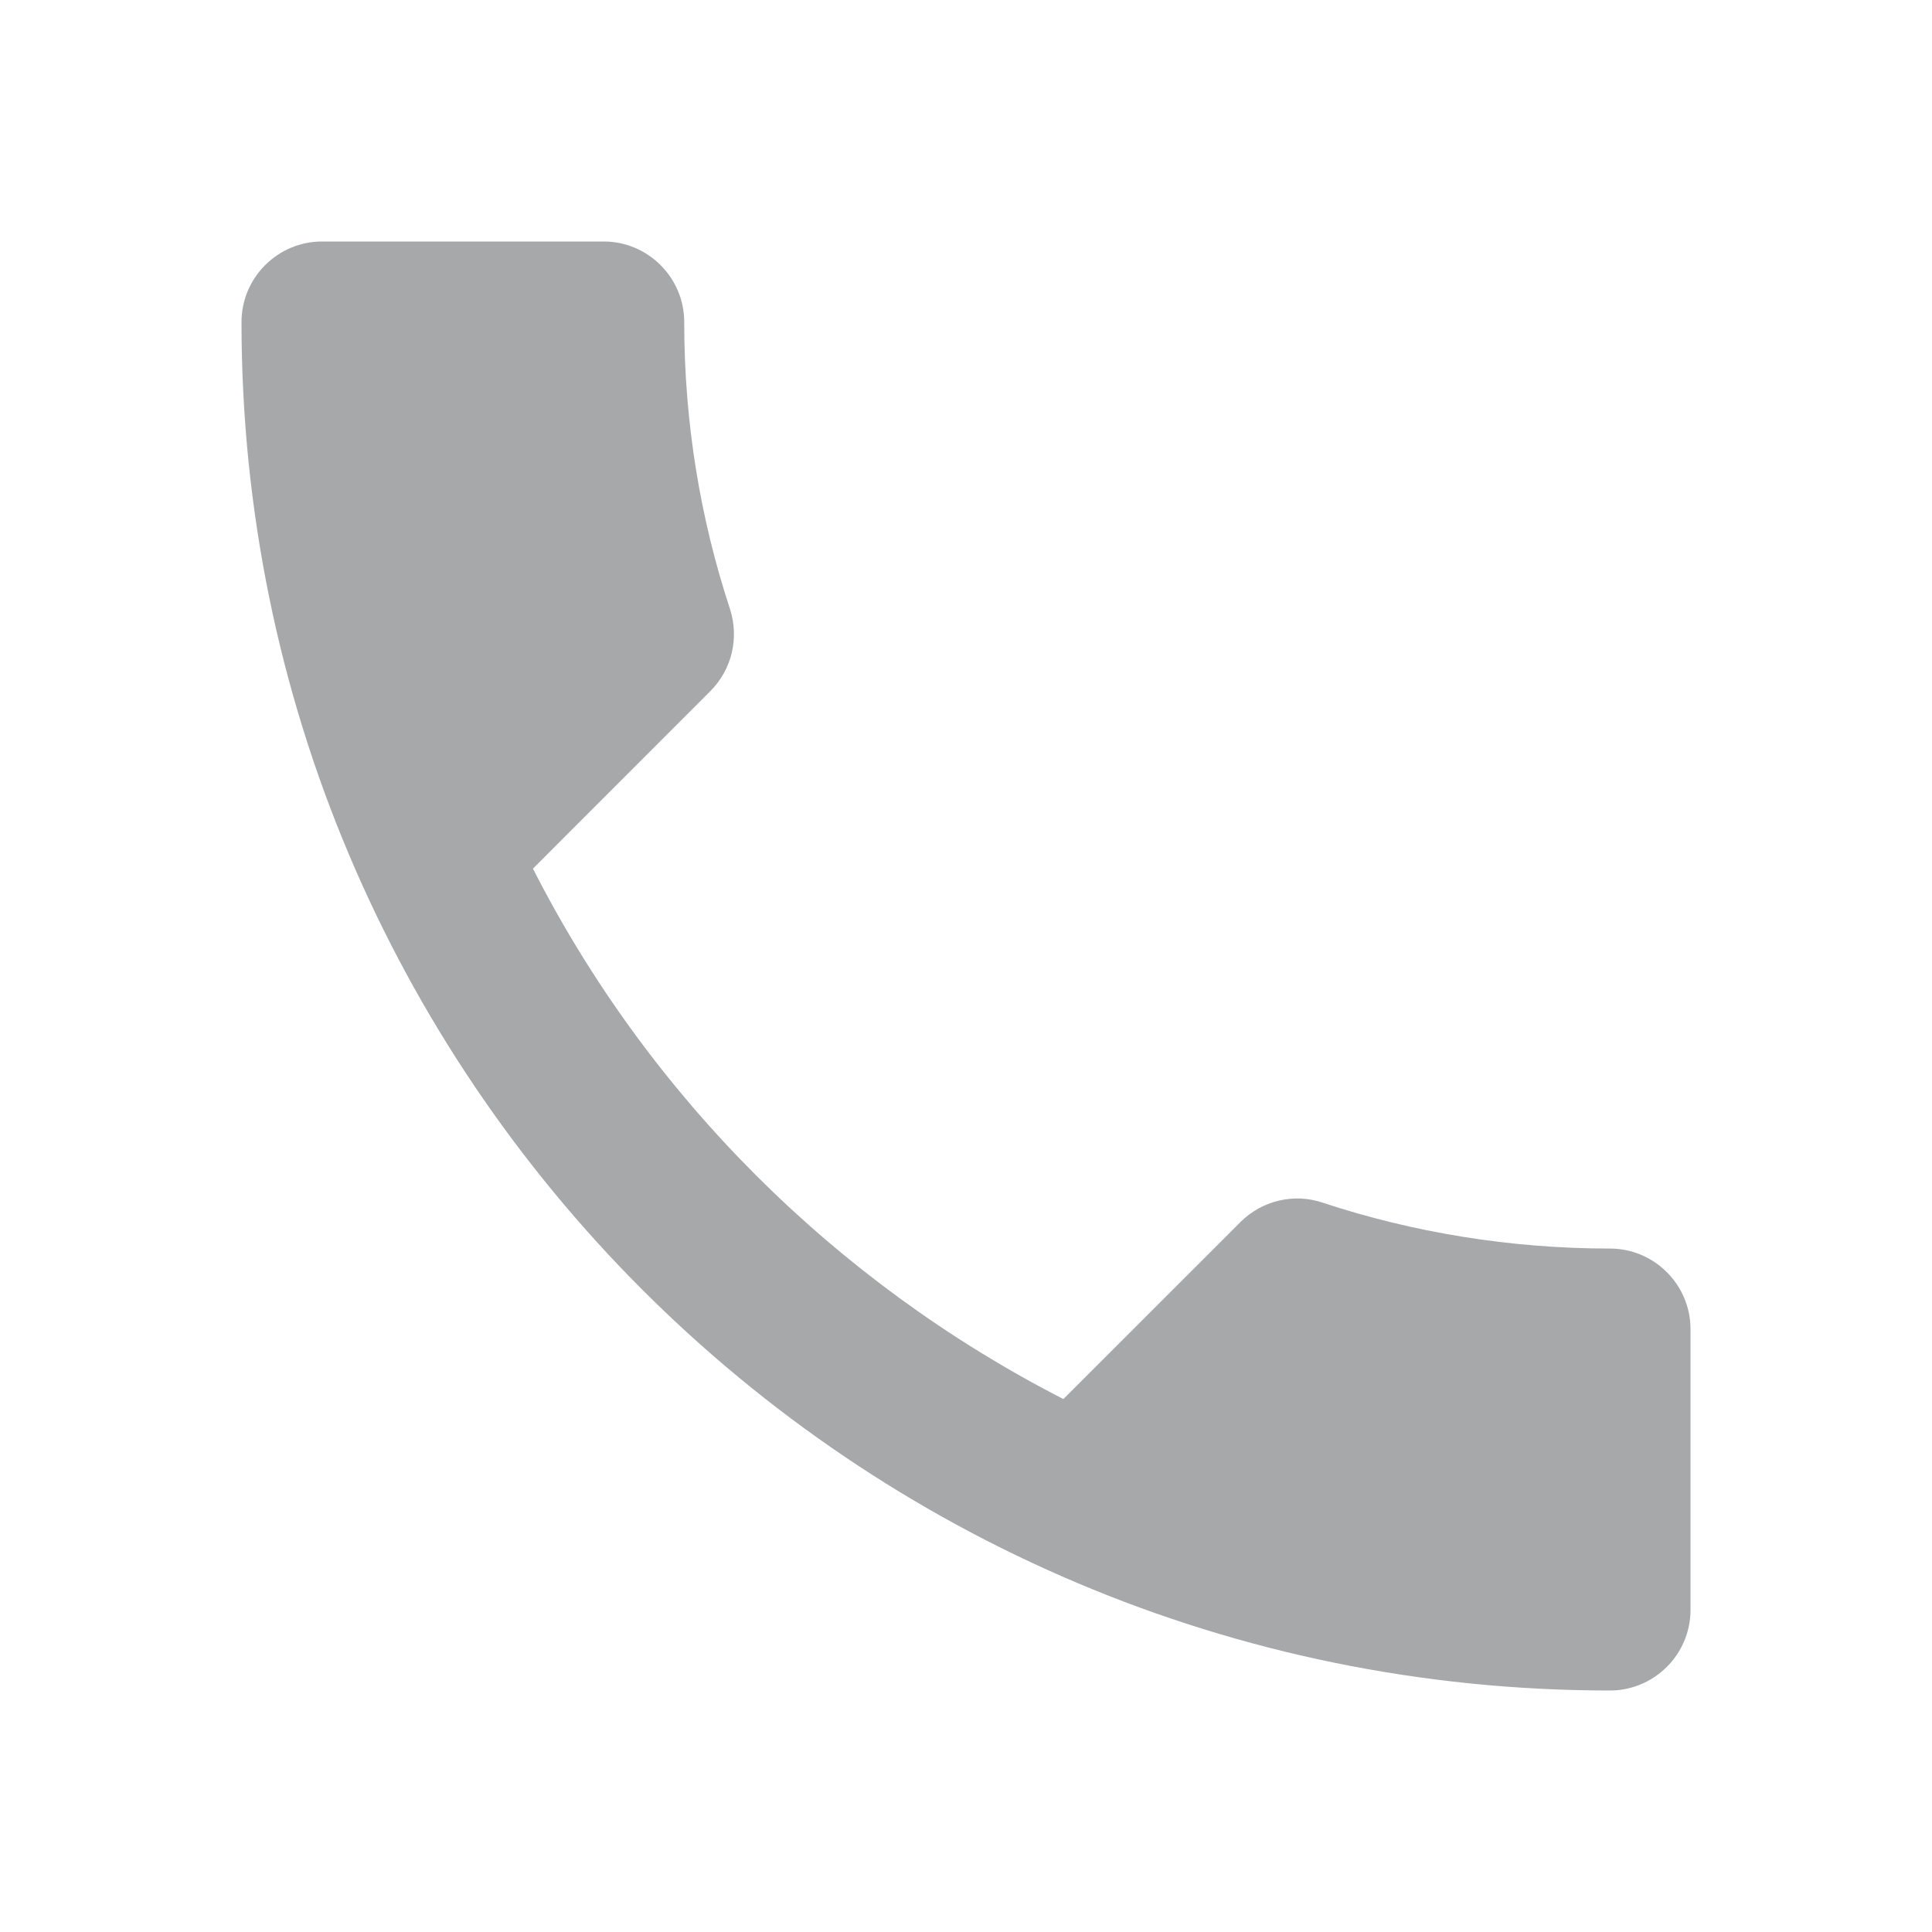
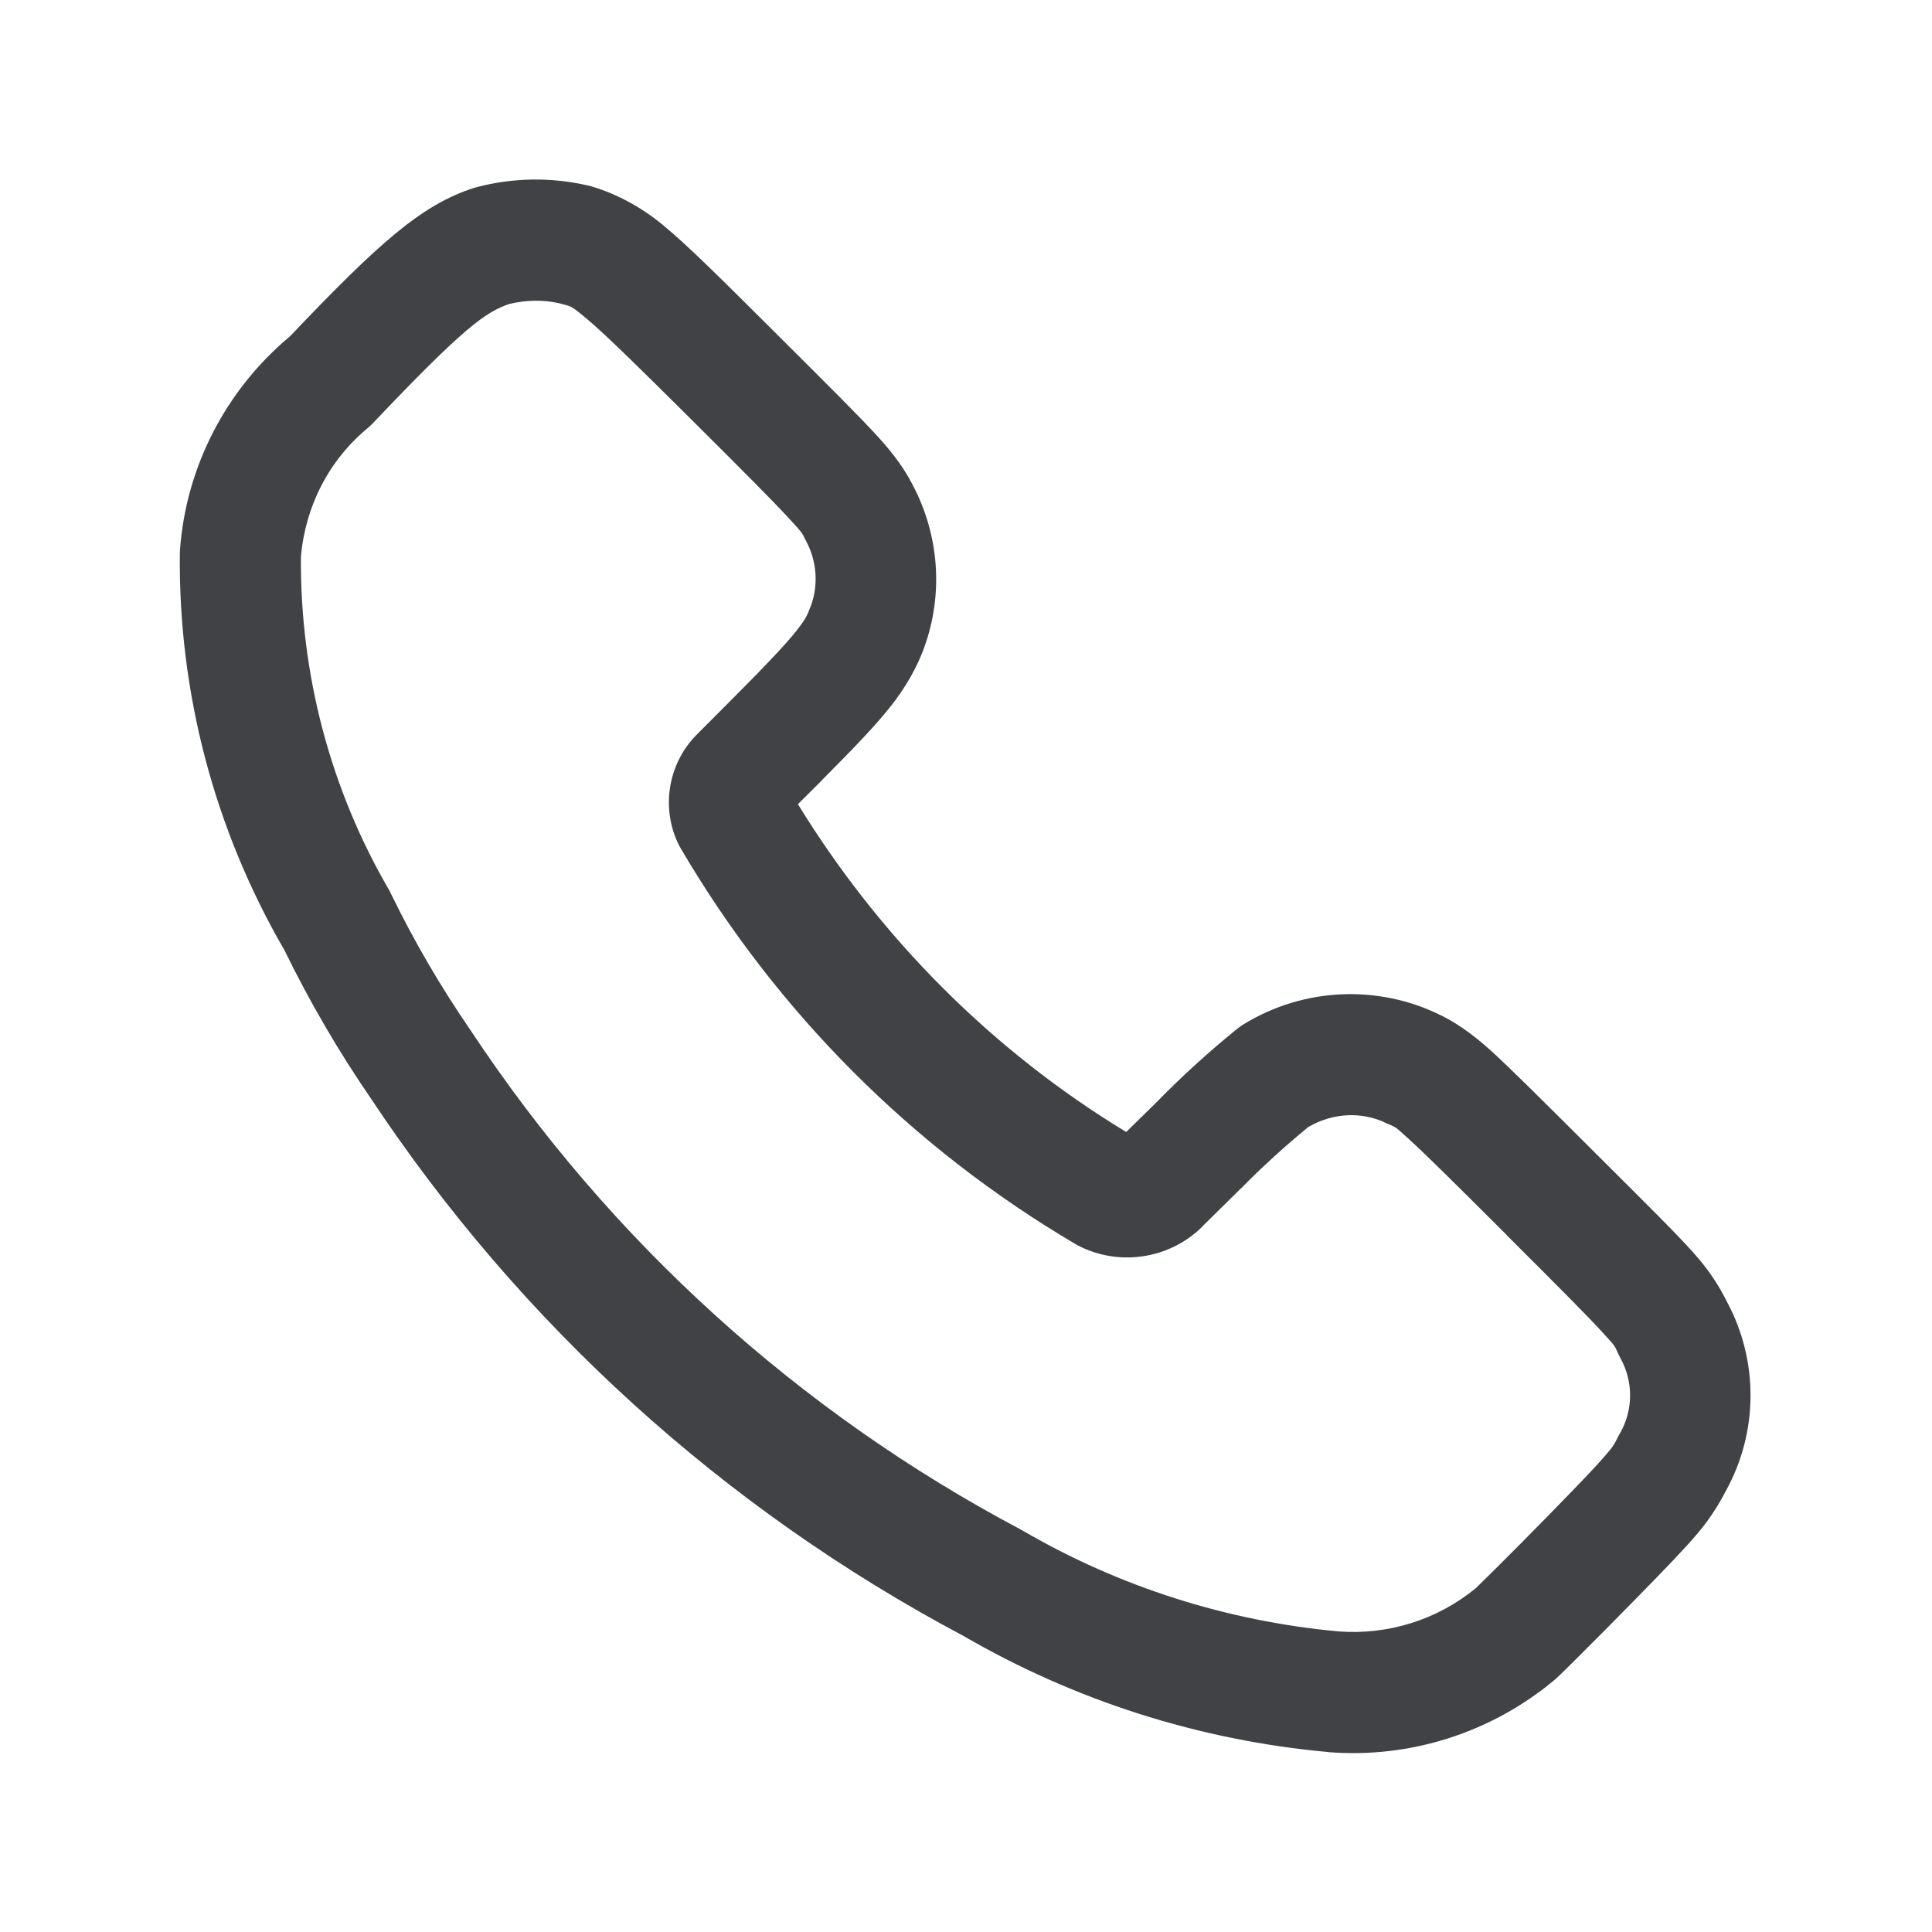
- <svg xmlns="http://www.w3.org/2000/svg" width="20" height="20" viewBox="0 0 20 20" fill="none">
-   <path d="M5.517 8.992C6.717 11.35 8.65 13.275 11.008 14.483L12.842 12.65C13.067 12.425 13.4 12.35 13.692 12.45C14.625 12.758 15.633 12.925 16.667 12.925C17.125 12.925 17.5 13.3 17.5 13.758V16.667C17.5 17.125 17.125 17.5 16.667 17.5C8.842 17.5 2.5 11.158 2.5 3.333C2.5 2.875 2.875 2.5 3.333 2.5H6.25C6.708 2.5 7.083 2.875 7.083 3.333C7.083 4.375 7.25 5.375 7.558 6.308C7.65 6.6 7.583 6.925 7.35 7.158L5.517 8.992Z" fill="#A7A8AA" />
+ <svg xmlns="http://www.w3.org/2000/svg" width="24" height="24" viewBox="0 0 24 24" fill="none" version="1.1" id="svg1">
+   <defs id="defs1" />
+   <path style="baseline-shift:baseline;clip-rule:evenodd;display:inline;overflow:visible;vector-effect:none;fill:#404246;fill-rule:evenodd;stroke-linecap:round;stroke-linejoin:round;enable-background:accumulate;stop-color:#000000;stop-opacity:1;opacity:1" d="M 7.305,2.305 C 6.849,2.199 6.376,2.206 5.924,2.324 a 0.75,0.75 0 0 0 -0.041,0.012 C 5.231,2.546 4.697,3.028 3.602,4.178 2.808,4.841 2.312,5.796 2.236,6.828 a 0.75,0.75 0 0 0 -0.002,0.045 c -0.019,1.731 0.43,3.433 1.299,4.93 0.312,0.638 0.668,1.251 1.07,1.836 1.86,2.808 4.392,5.105 7.367,6.684 1.386,0.804 2.93,1.296 4.525,1.441 a 0.75,0.75 0 0 0 0.01,0.002 c 1.01,0.079 2.011,-0.239 2.791,-0.885 a 0.75,0.75 0 0 0 0.025,-0.021 c 0.088,-0.08 0.184,-0.177 0.361,-0.354 0.177,-0.177 0.404,-0.404 0.637,-0.643 0.384,-0.392 0.6,-0.616 0.766,-0.811 0.159,-0.187 0.27,-0.369 0.354,-0.531 0.404,-0.729 0.409,-1.616 0.014,-2.35 C 21.372,16.008 21.246,15.792 21.027,15.551 20.802,15.301 20.453,14.957 19.773,14.279 19.114,13.622 18.765,13.274 18.518,13.049 18.273,12.827 18.06,12.69 17.9,12.613 17.12,12.225 16.19,12.268 15.447,12.725 a 0.75,0.75 0 0 0 -0.078,0.055 c -0.357,0.289 -0.697,0.599 -1.018,0.928 L 13.99,14.062 C 12.323,13.05 10.933,11.651 9.912,9.99 L 10.221,9.682 a 0.75,0.75 0 0 0 0,-0.002 c 0.393,-0.394 0.646,-0.658 0.842,-0.904 0.195,-0.246 0.333,-0.498 0.418,-0.732 v -0.002 C 11.722,7.379 11.667,6.644 11.336,6.021 11.253,5.856 11.119,5.656 10.896,5.414 10.668,5.166 10.316,4.815 9.678,4.18 8.95,3.454 8.56,3.065 8.242,2.801 7.925,2.537 7.597,2.388 7.344,2.314 a 0.75,0.75 0 0 0 -0.039,-0.01 z M 6.943,3.766 c 0.159,0.045 0.135,0.019 0.34,0.189 0.215,0.179 0.61,0.564 1.336,1.287 0.638,0.635 0.989,0.988 1.174,1.189 0.185,0.201 0.169,0.187 0.209,0.268 a 0.75,0.75 0 0 0 0.012,0.023 c 0.133,0.248 0.155,0.54 0.059,0.805 a 0.75,0.75 0 0 0 -0.002,0.002 C 10.027,7.649 10.008,7.69 9.887,7.844 9.765,7.997 9.54,8.238 9.158,8.621 L 8.654,9.127 a 0.75,0.75 0 0 0 -0.004,0.004 C 8.293,9.494 8.206,10.054 8.439,10.508 a 0.75,0.75 0 0 0 0.021,0.037 c 1.187,2.024 2.87,3.712 4.891,4.904 a 0.75,0.75 0 0 0 0.027,0.016 c 0.505,0.27 1.136,0.182 1.547,-0.217 a 0.75,0.75 0 0 0 0.002,-0.004 l 0.486,-0.479 a 0.75,0.75 0 0 0 0.012,-0.01 c 0.261,-0.267 0.538,-0.517 0.826,-0.754 0.302,-0.177 0.668,-0.2 0.982,-0.043 a 0.75,0.75 0 0 0 0.012,0.004 c 0.109,0.052 0.07,0.019 0.264,0.195 0.194,0.176 0.547,0.525 1.205,1.182 a 0.75,0.75 0 0 0 0,0.002 c 0.679,0.677 1.029,1.029 1.199,1.217 0.17,0.188 0.132,0.139 0.201,0.283 a 0.75,0.75 0 0 0 0.018,0.035 c 0.158,0.288 0.157,0.635 -0.004,0.922 a 0.75,0.75 0 0 0 -0.016,0.027 c -0.062,0.122 -0.063,0.131 -0.17,0.256 -0.107,0.125 -0.315,0.344 -0.695,0.732 -0.228,0.233 -0.45,0.457 -0.623,0.629 -0.162,0.161 -0.286,0.282 -0.289,0.285 -0.478,0.394 -1.09,0.586 -1.707,0.539 -1.382,-0.127 -2.721,-0.552 -3.92,-1.25 a 0.75,0.75 0 0 0 -0.025,-0.014 C 9.925,17.542 7.577,15.413 5.854,12.811 a 0.75,0.75 0 0 0 -0.008,-0.012 C 5.477,12.263 5.148,11.7 4.863,11.115 a 0.75,0.75 0 0 0 -0.025,-0.051 C 4.104,9.807 3.728,8.377 3.738,6.922 3.789,6.295 4.086,5.714 4.572,5.314 A 0.75,0.75 0 0 0 4.639,5.25 C 5.751,4.078 6.033,3.873 6.33,3.775 6.531,3.727 6.741,3.722 6.943,3.766 Z" id="path1" />
</svg>
